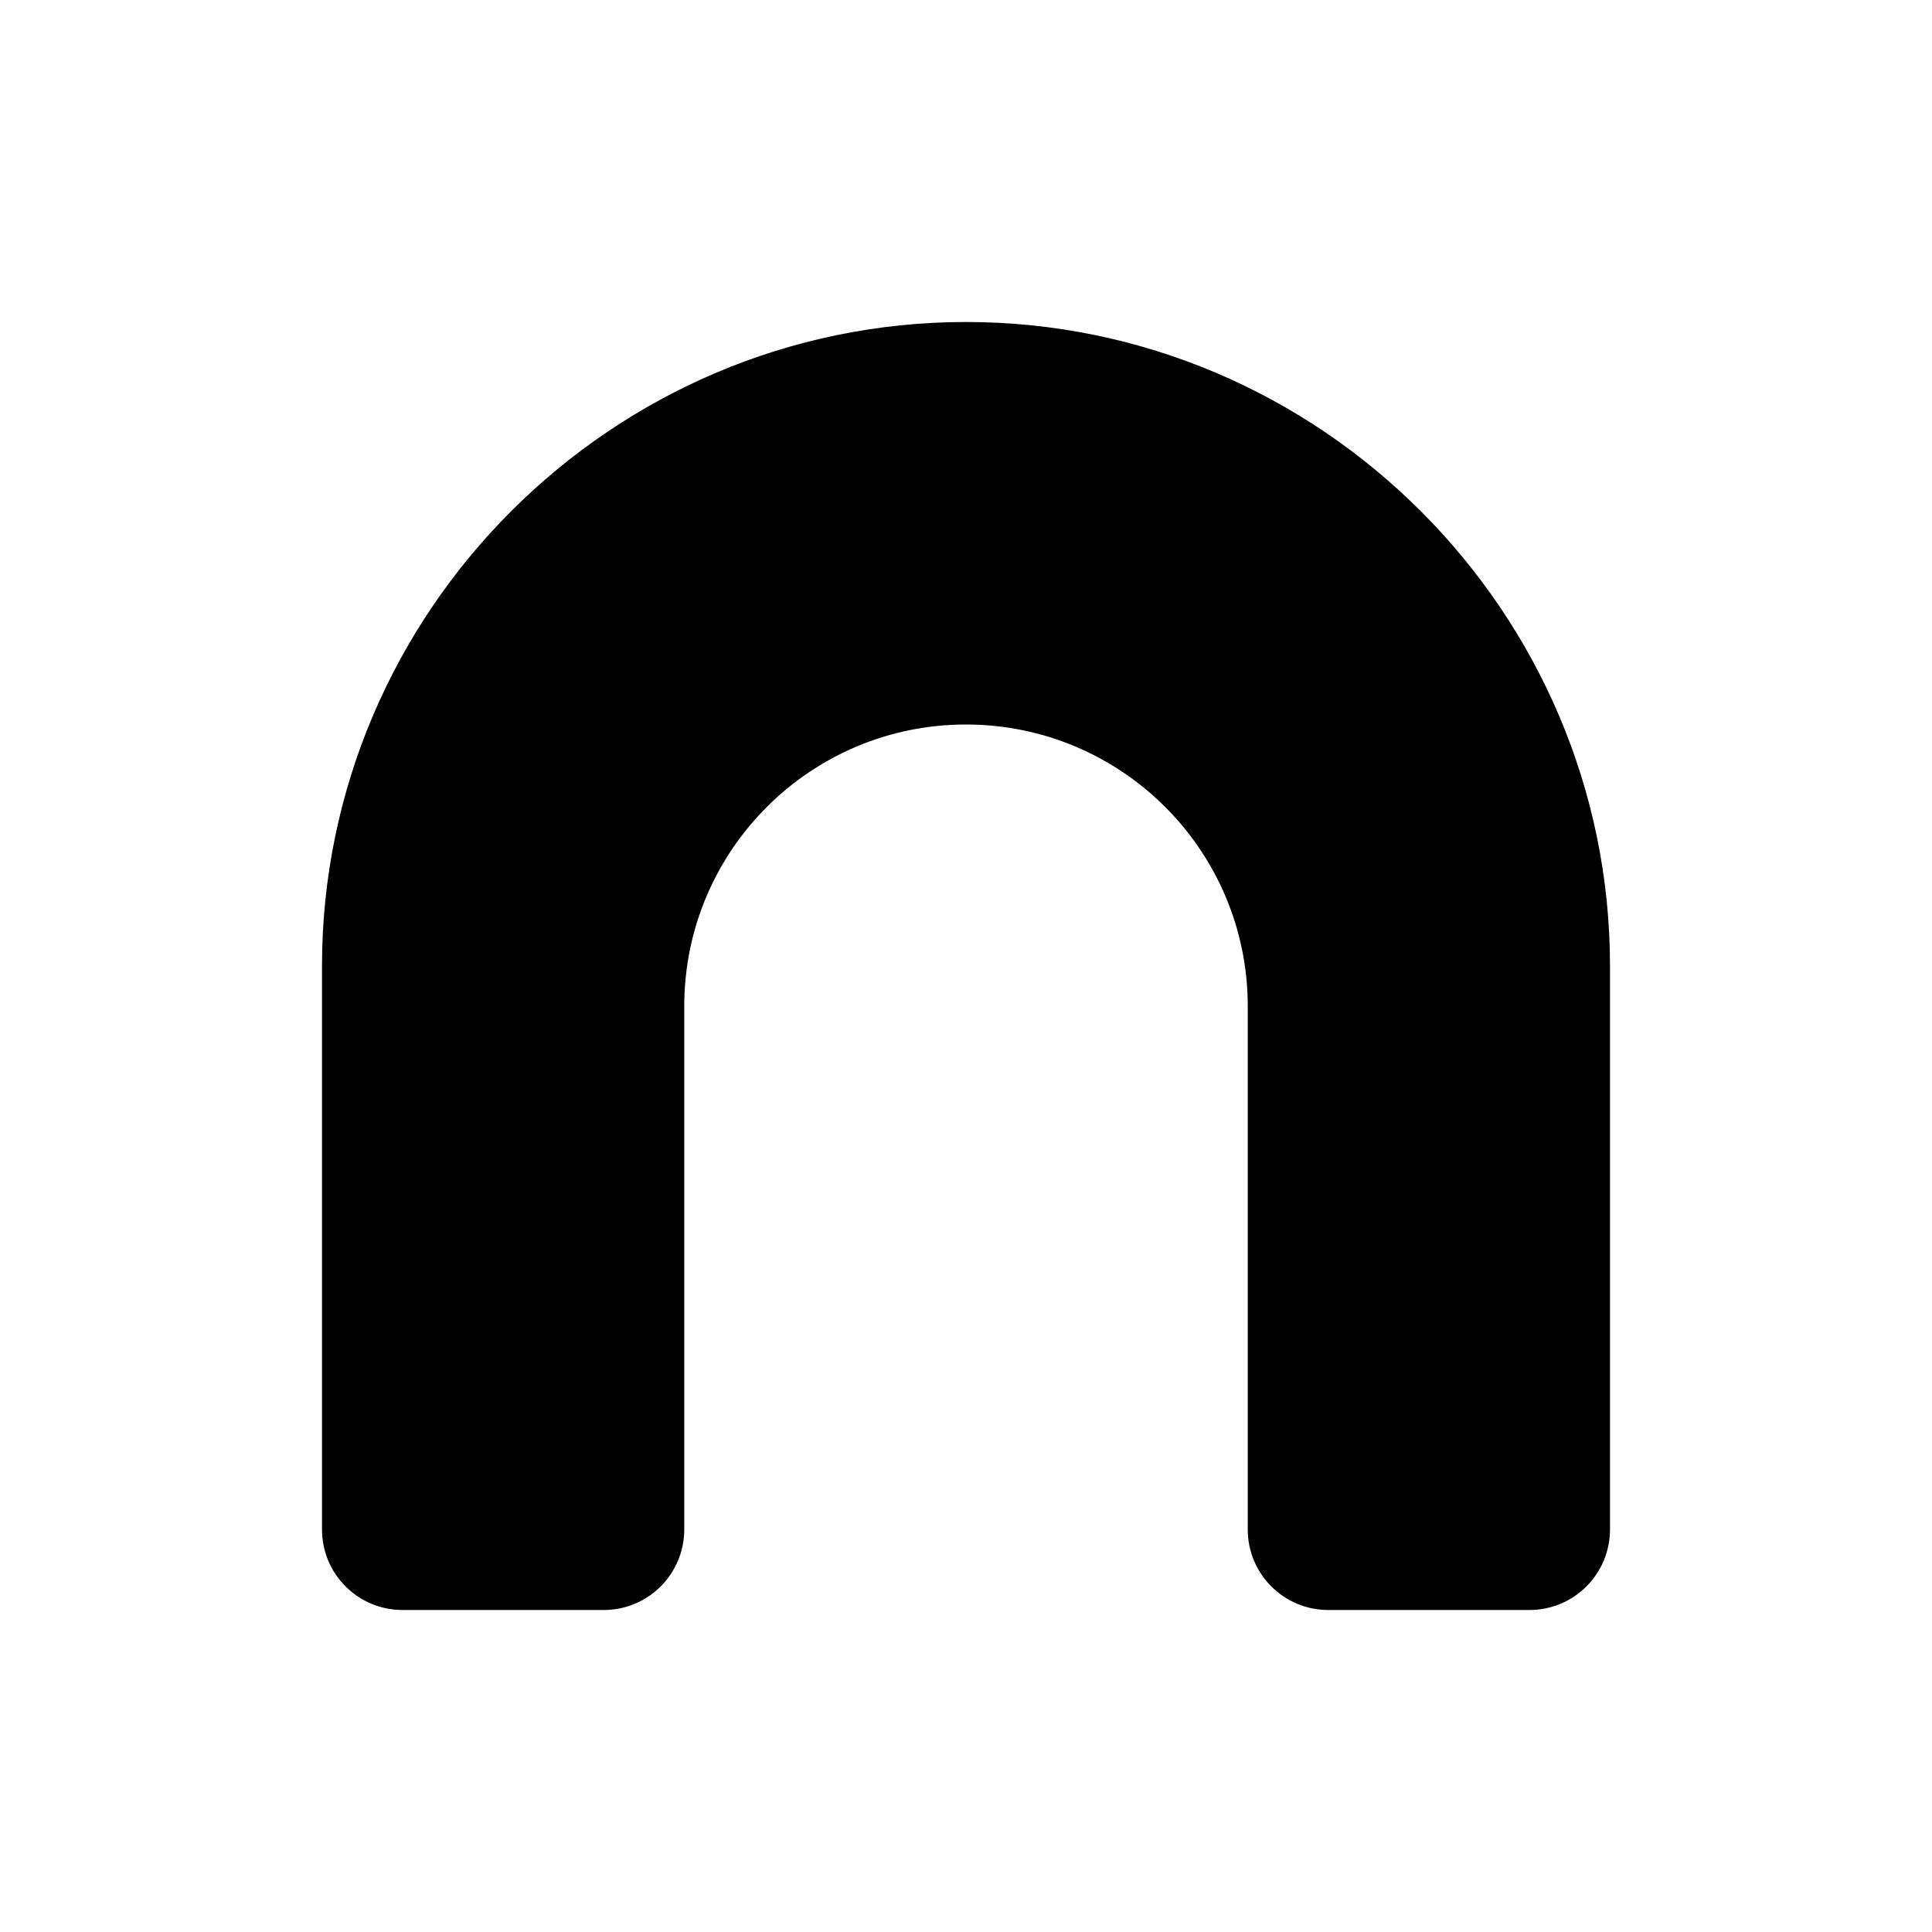
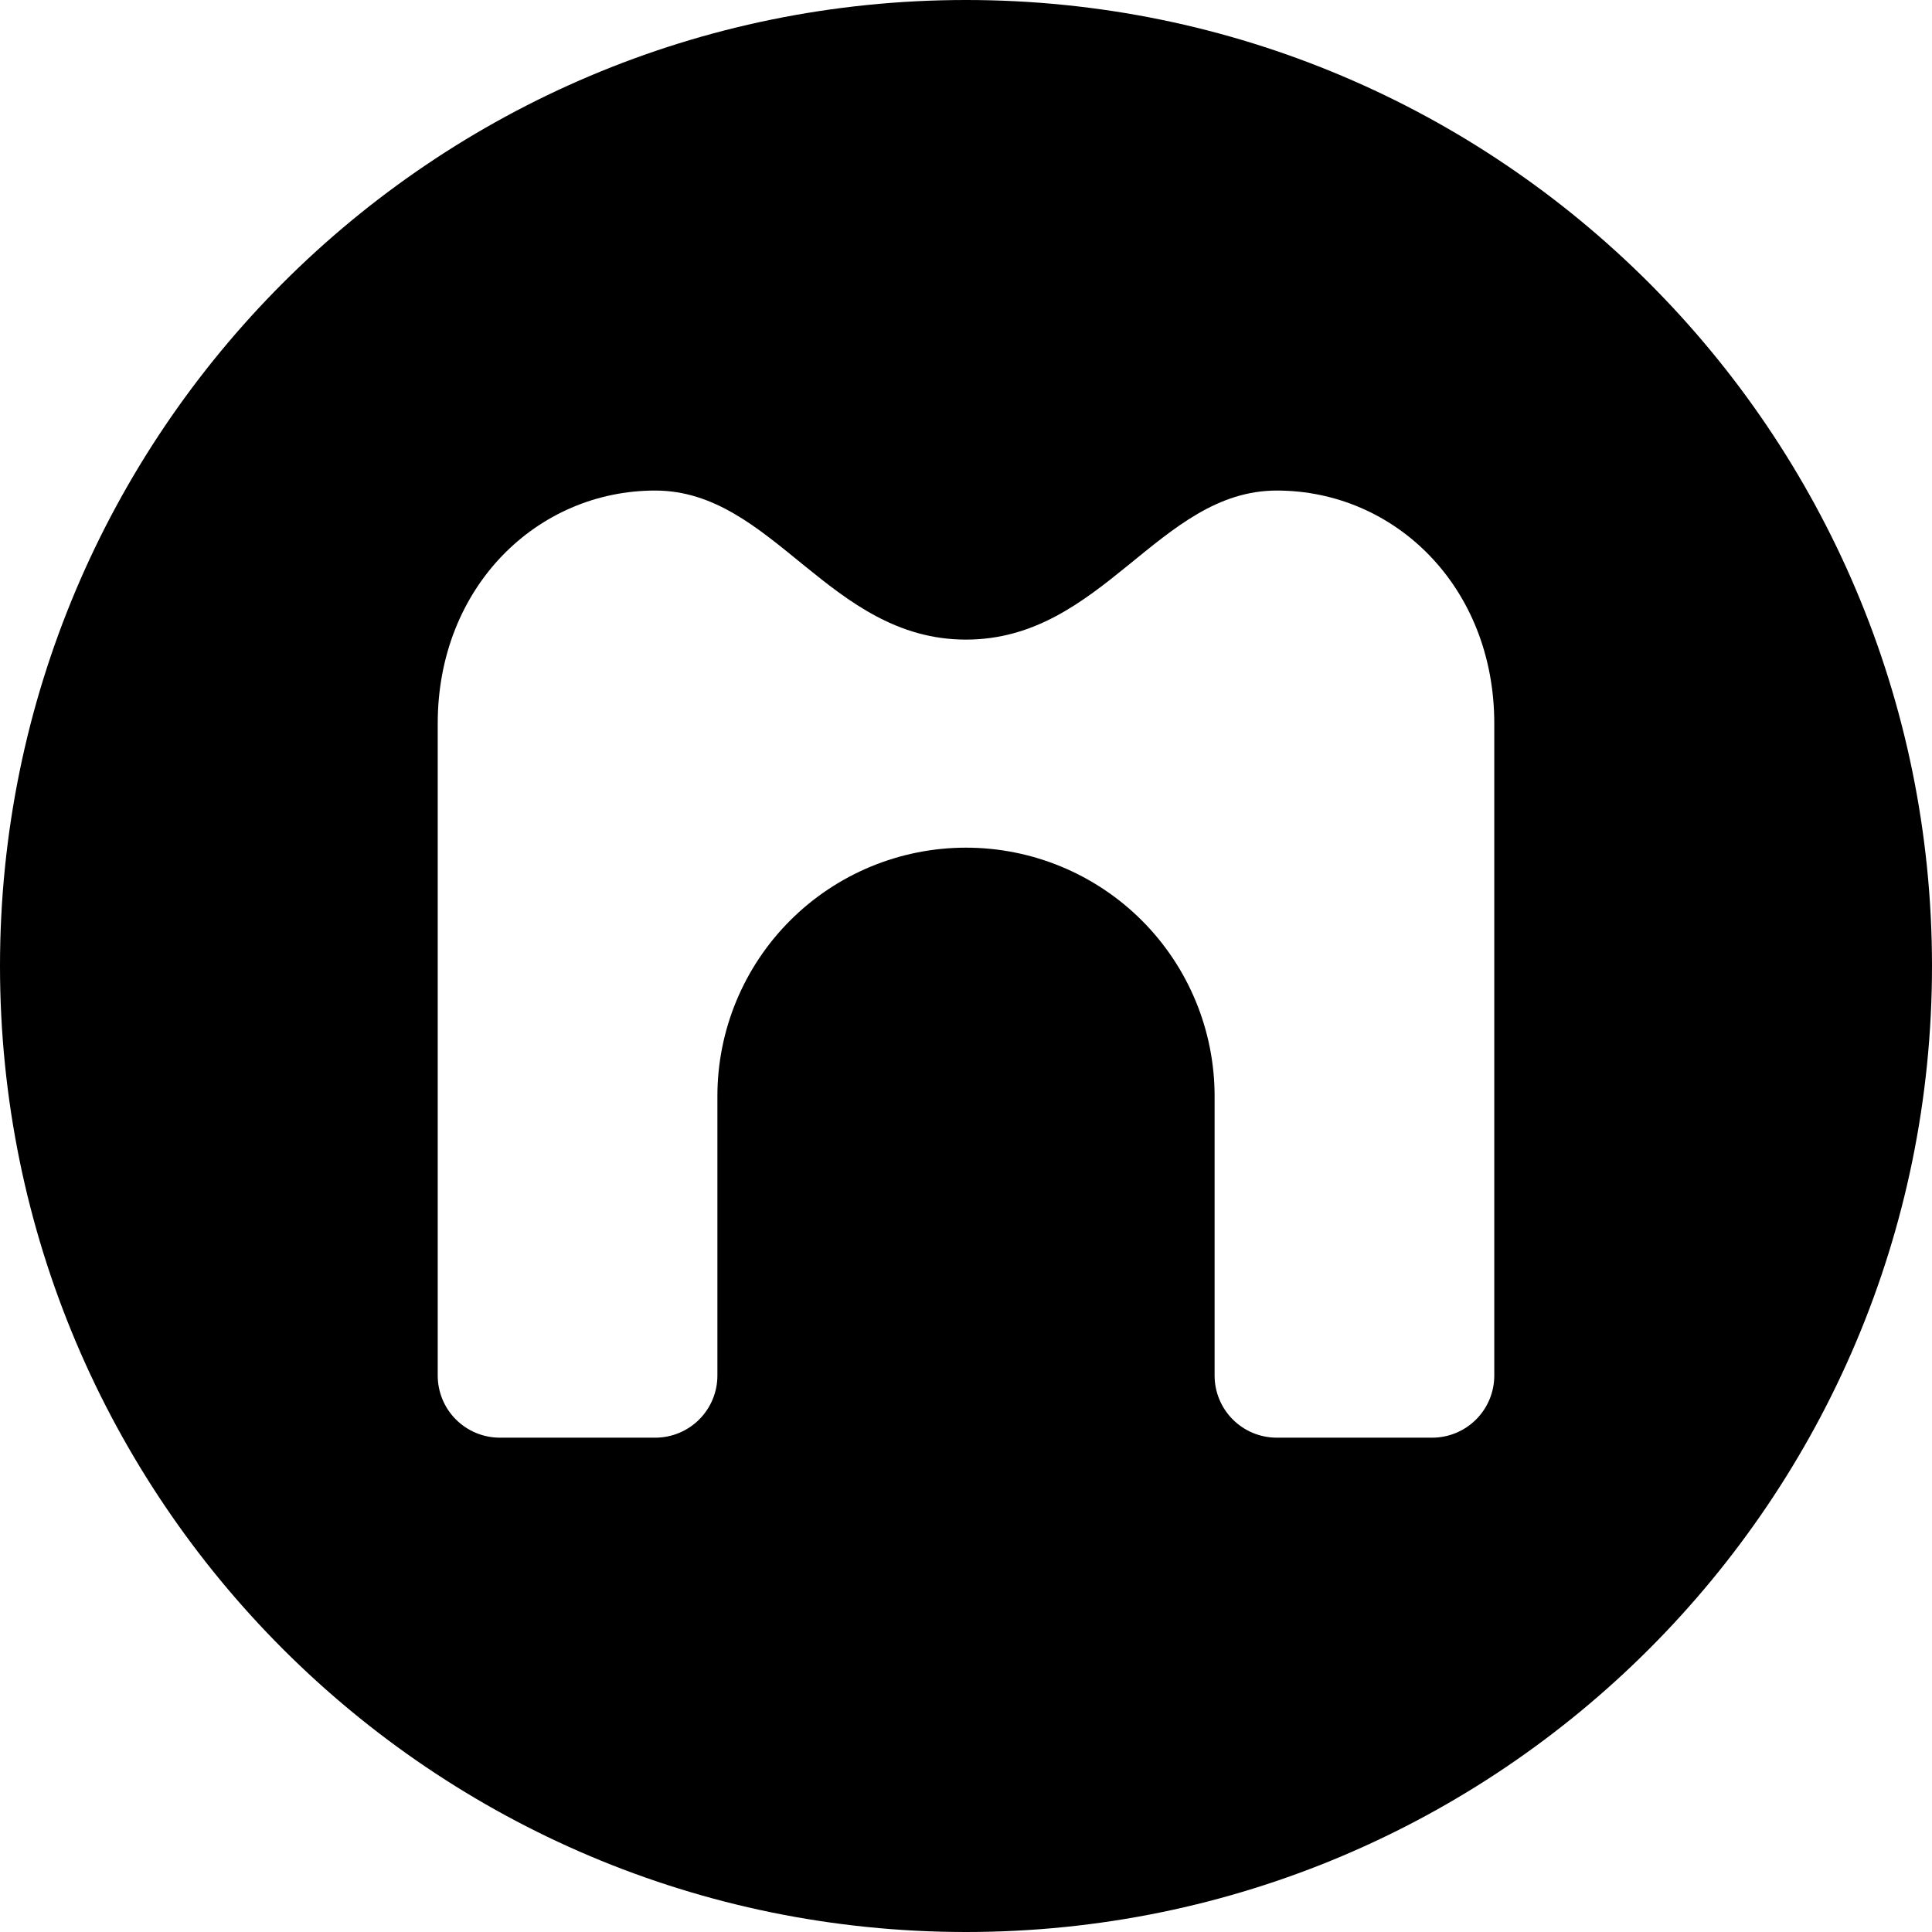
- <svg xmlns="http://www.w3.org/2000/svg" viewBox="0 0 24 24" fill="currentColor">
-   <path d="M12 4c-4.4 0-8 3.6-8 8v7a1 1 0 0 0 1 1h2.5a1 1 0 0 0 1-1v-6.5a3.5 3.5 0 1 1 7 0V19a1 1 0 0 0 1 1H19a1 1 0 0 0 1-1v-7c0-4.4-3.6-8-8-8Z" />
+ <svg xmlns="http://www.w3.org/2000/svg" viewBox="0 0 280 280" fill="currentColor">
+   <path fill-rule="evenodd" clip-rule="evenodd" d="M140 0C217.32 0 280 62.68 280 140C280 217.32 217.32 280 140 280C62.68 280 1.9021e-06 217.32 0 140C0 62.68 62.68 1.47276e-06 140 0ZM185.037 71.094C167.923 71.094 159.816 92.696 140 92.696C120.184 92.696 112.077 71.094 94.963 71.094C77.849 71.094 63.438 85.046 63.438 104.848V199.358C63.438 201.746 64.387 204.035 66.076 205.723C67.765 207.411 70.056 208.359 72.445 208.359H94.963C97.352 208.359 99.643 207.411 101.332 205.723C103.021 204.035 103.971 201.746 103.971 199.358V158.854C103.971 149.305 107.767 140.147 114.523 133.395C121.28 126.643 130.445 122.85 140 122.85C149.555 122.85 158.72 126.643 165.477 133.395C172.233 140.147 176.029 149.305 176.029 158.854V199.358C176.029 201.746 176.979 204.035 178.668 205.723C180.357 207.411 182.648 208.359 185.037 208.359H207.555C209.944 208.359 212.235 207.411 213.924 205.723C215.613 204.035 216.562 201.746 216.562 199.358V104.848C216.562 85.046 202.151 71.094 185.037 71.094Z" />
</svg>
